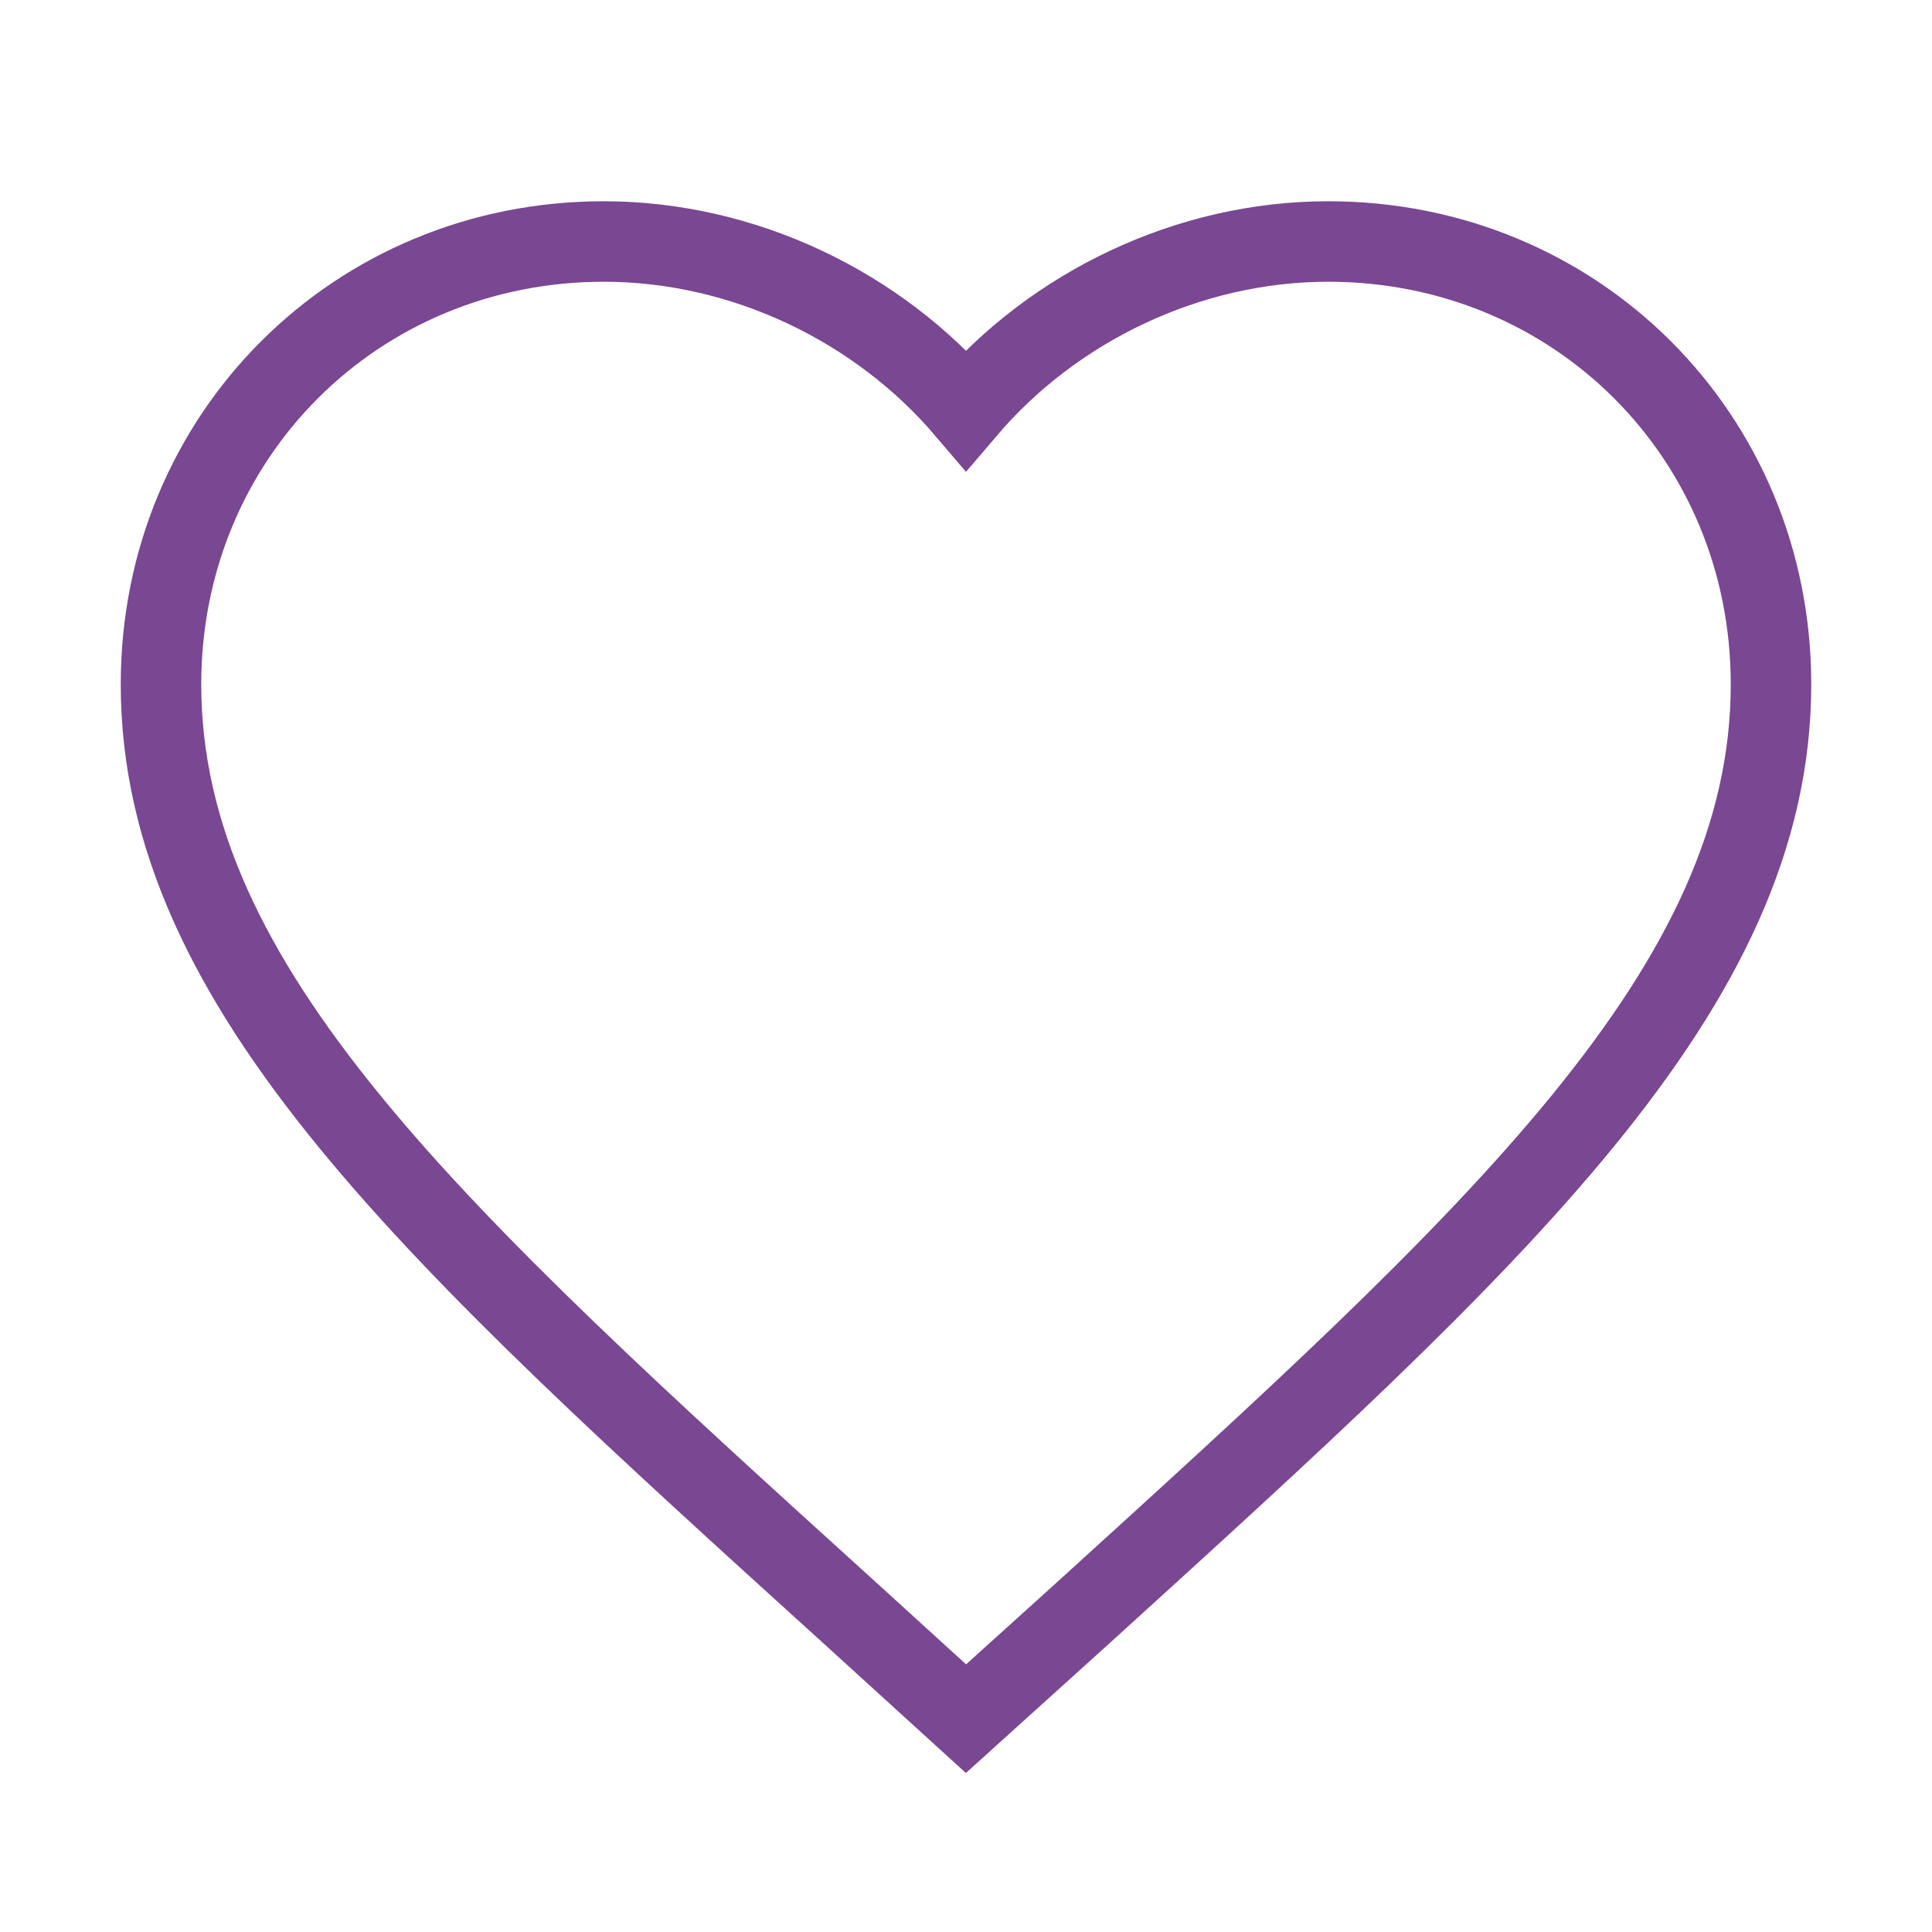
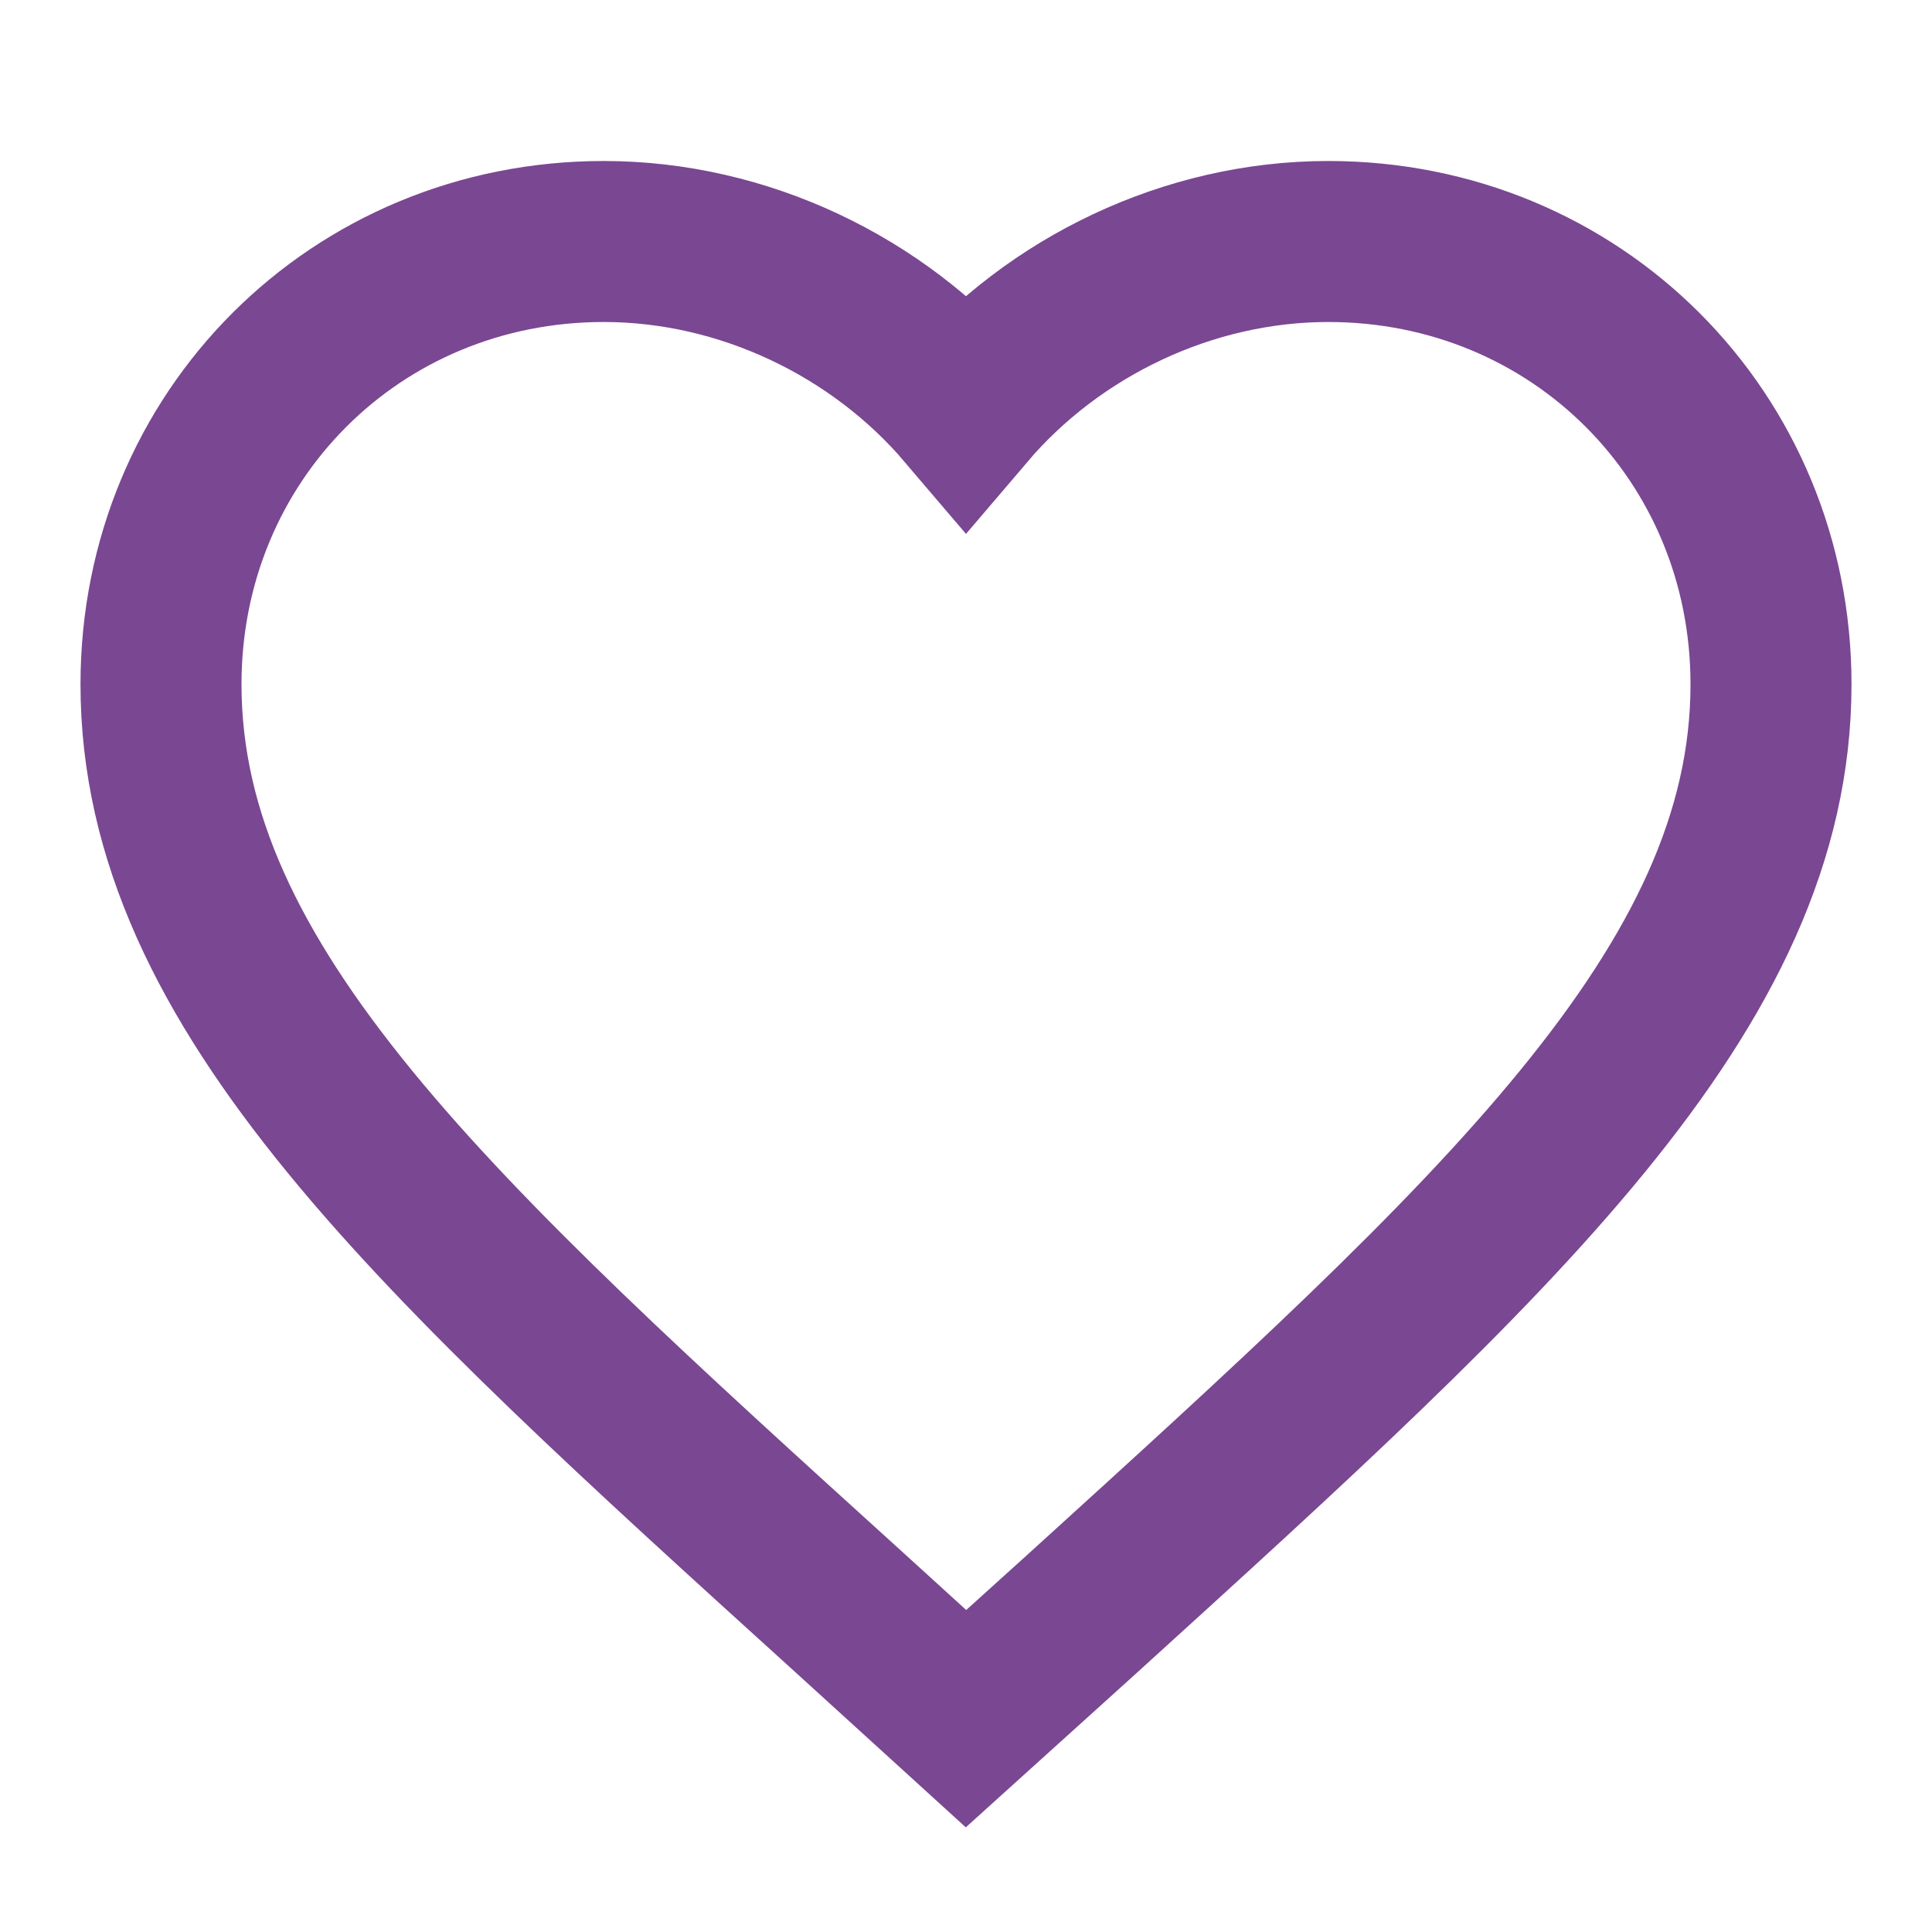
<svg xmlns="http://www.w3.org/2000/svg" width="24" height="24" viewBox="0 0 24 24">
-   <path fill="none" stroke="#7a4792" d="M12 21.35l-1.45-1.32C5.4 15.36 2 12.28 2 8.5 2 5.42 4.42 3 7.5 3c1.74 0 3.41.81 4.5 2.09C13.09 3.81 14.76 3 16.5 3 19.58 3 22 5.42 22 8.5c0 3.78-3.4 6.86-8.55 11.54L12 21.35z" />
+   <path fill="none" stroke-width="2px" stroke="#7a4792" d="M12 21.35l-1.45-1.32C5.4 15.36 2 12.28 2 8.5 2 5.42 4.42 3 7.5 3c1.74 0 3.41.81 4.5 2.09C13.09 3.81 14.76 3 16.5 3 19.58 3 22 5.42 22 8.5c0 3.78-3.4 6.86-8.55 11.54L12 21.35z" />
</svg>
